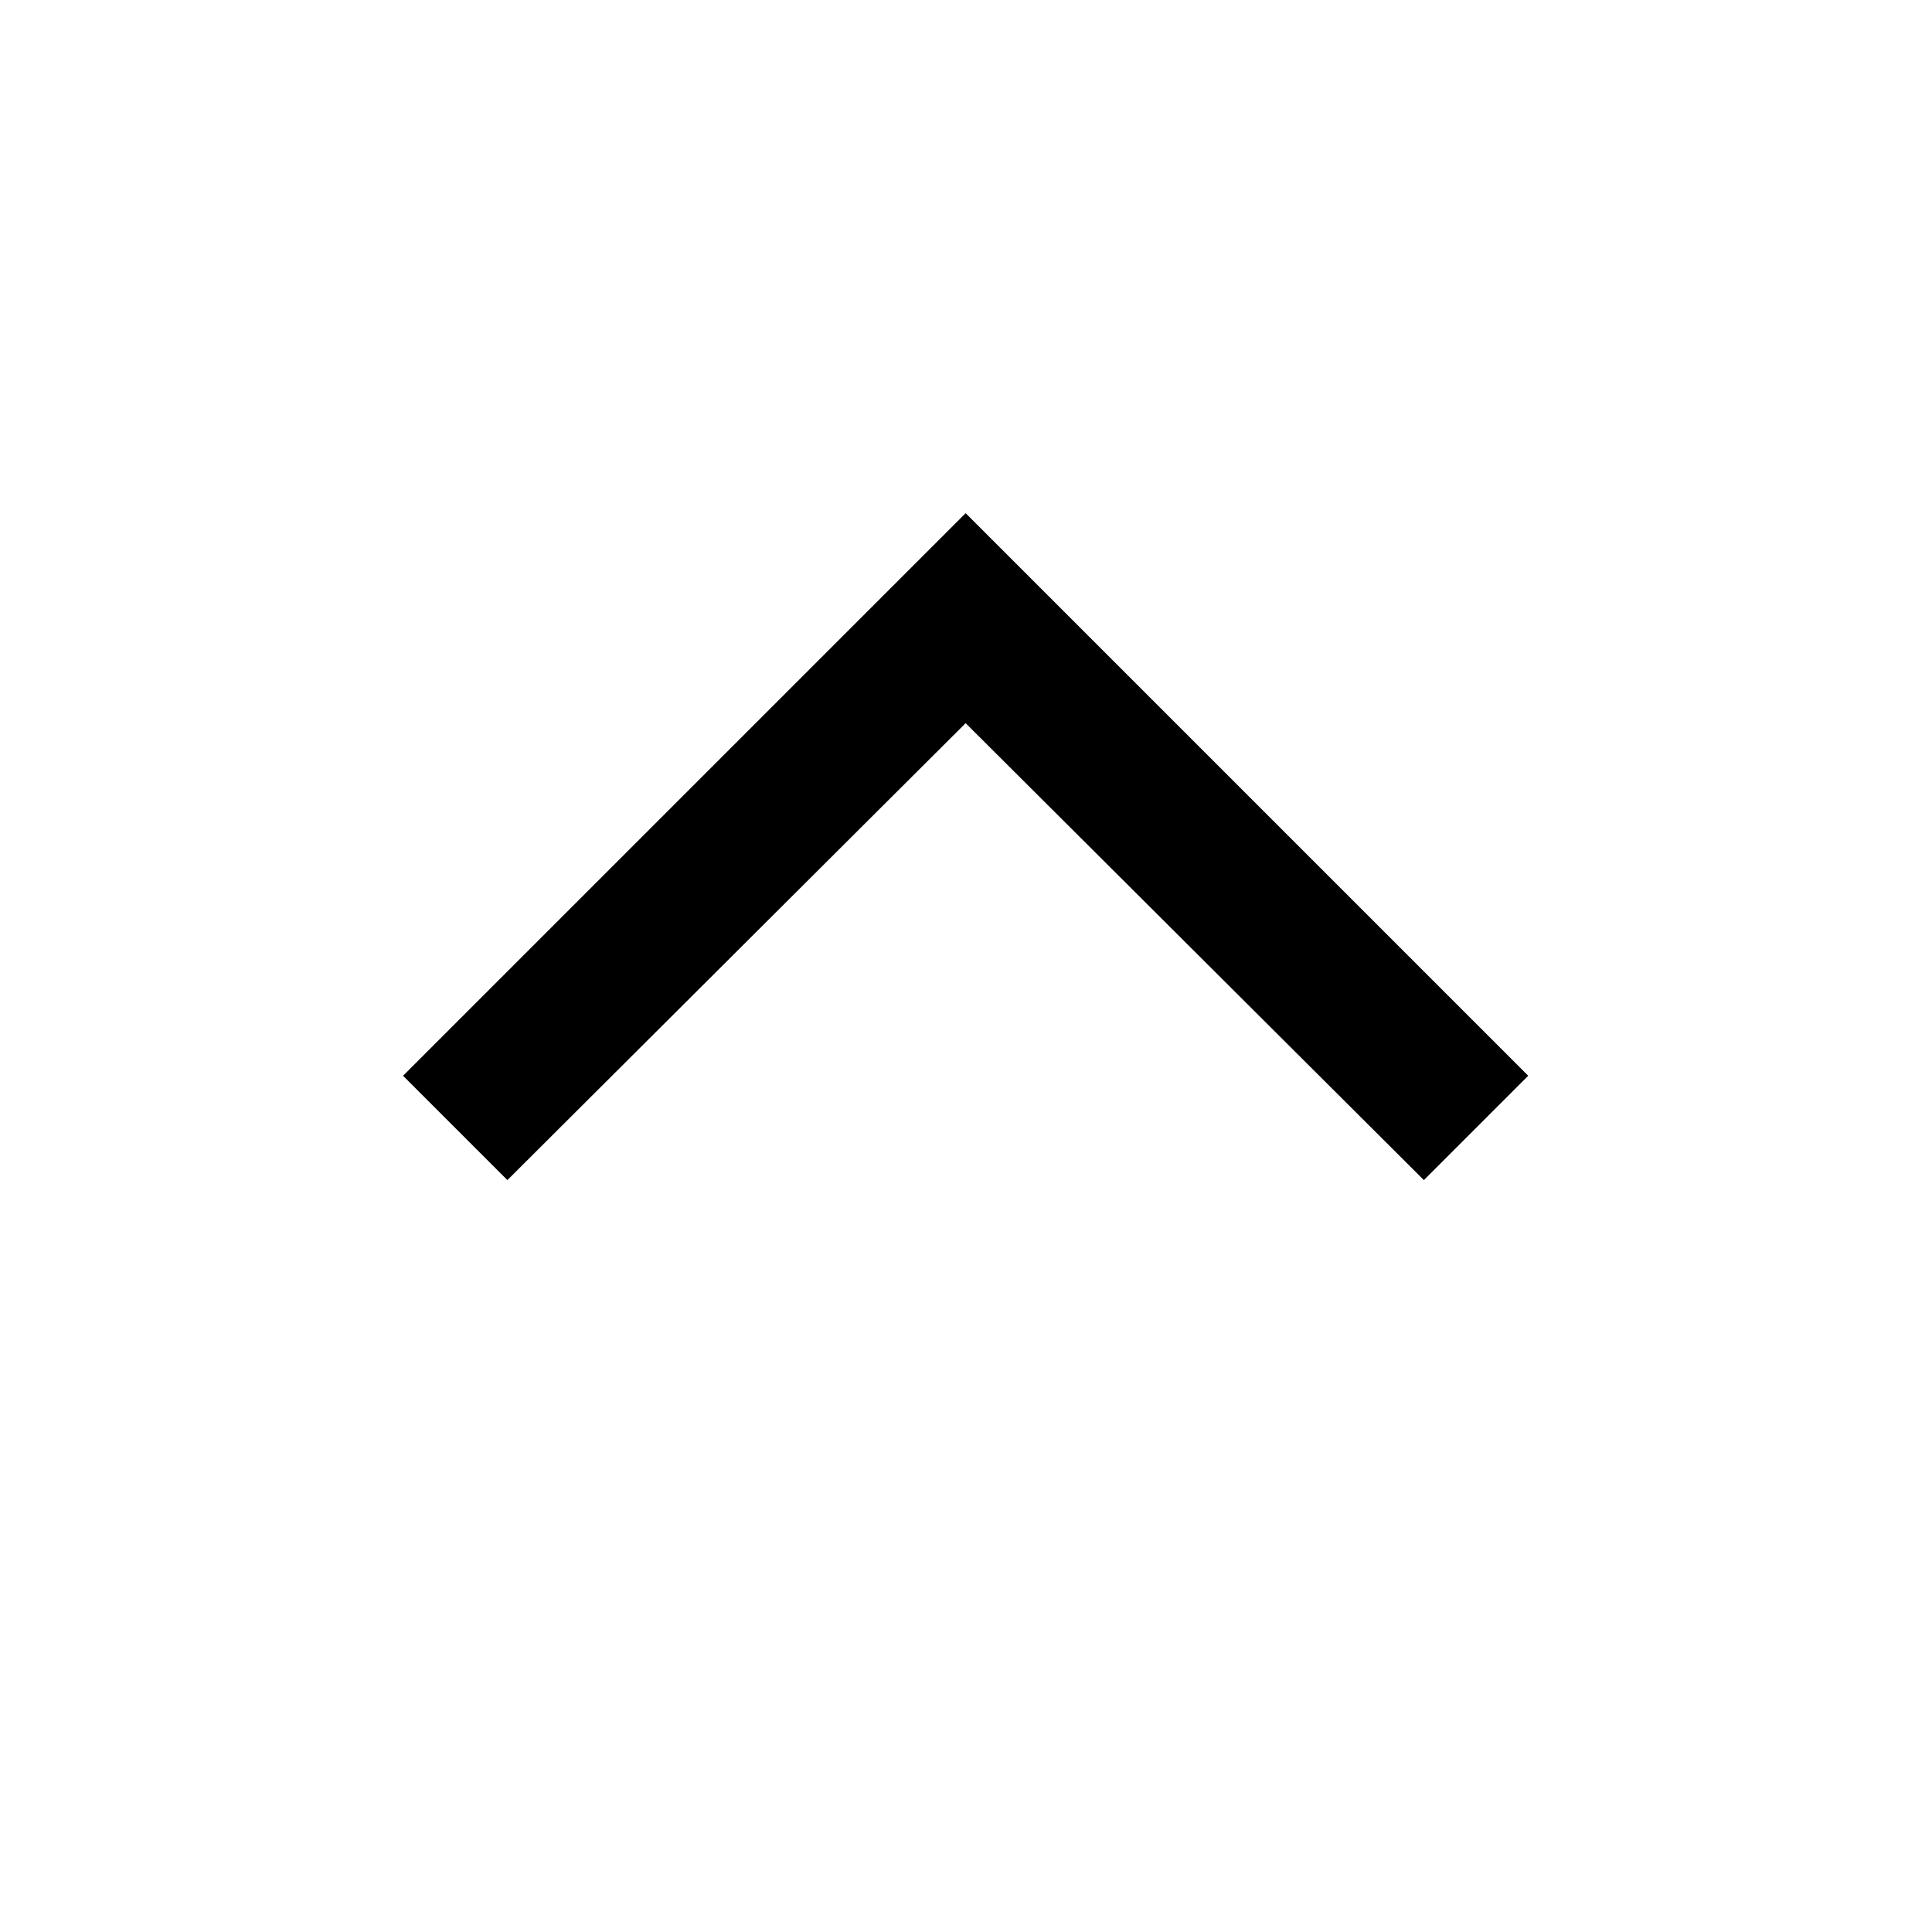
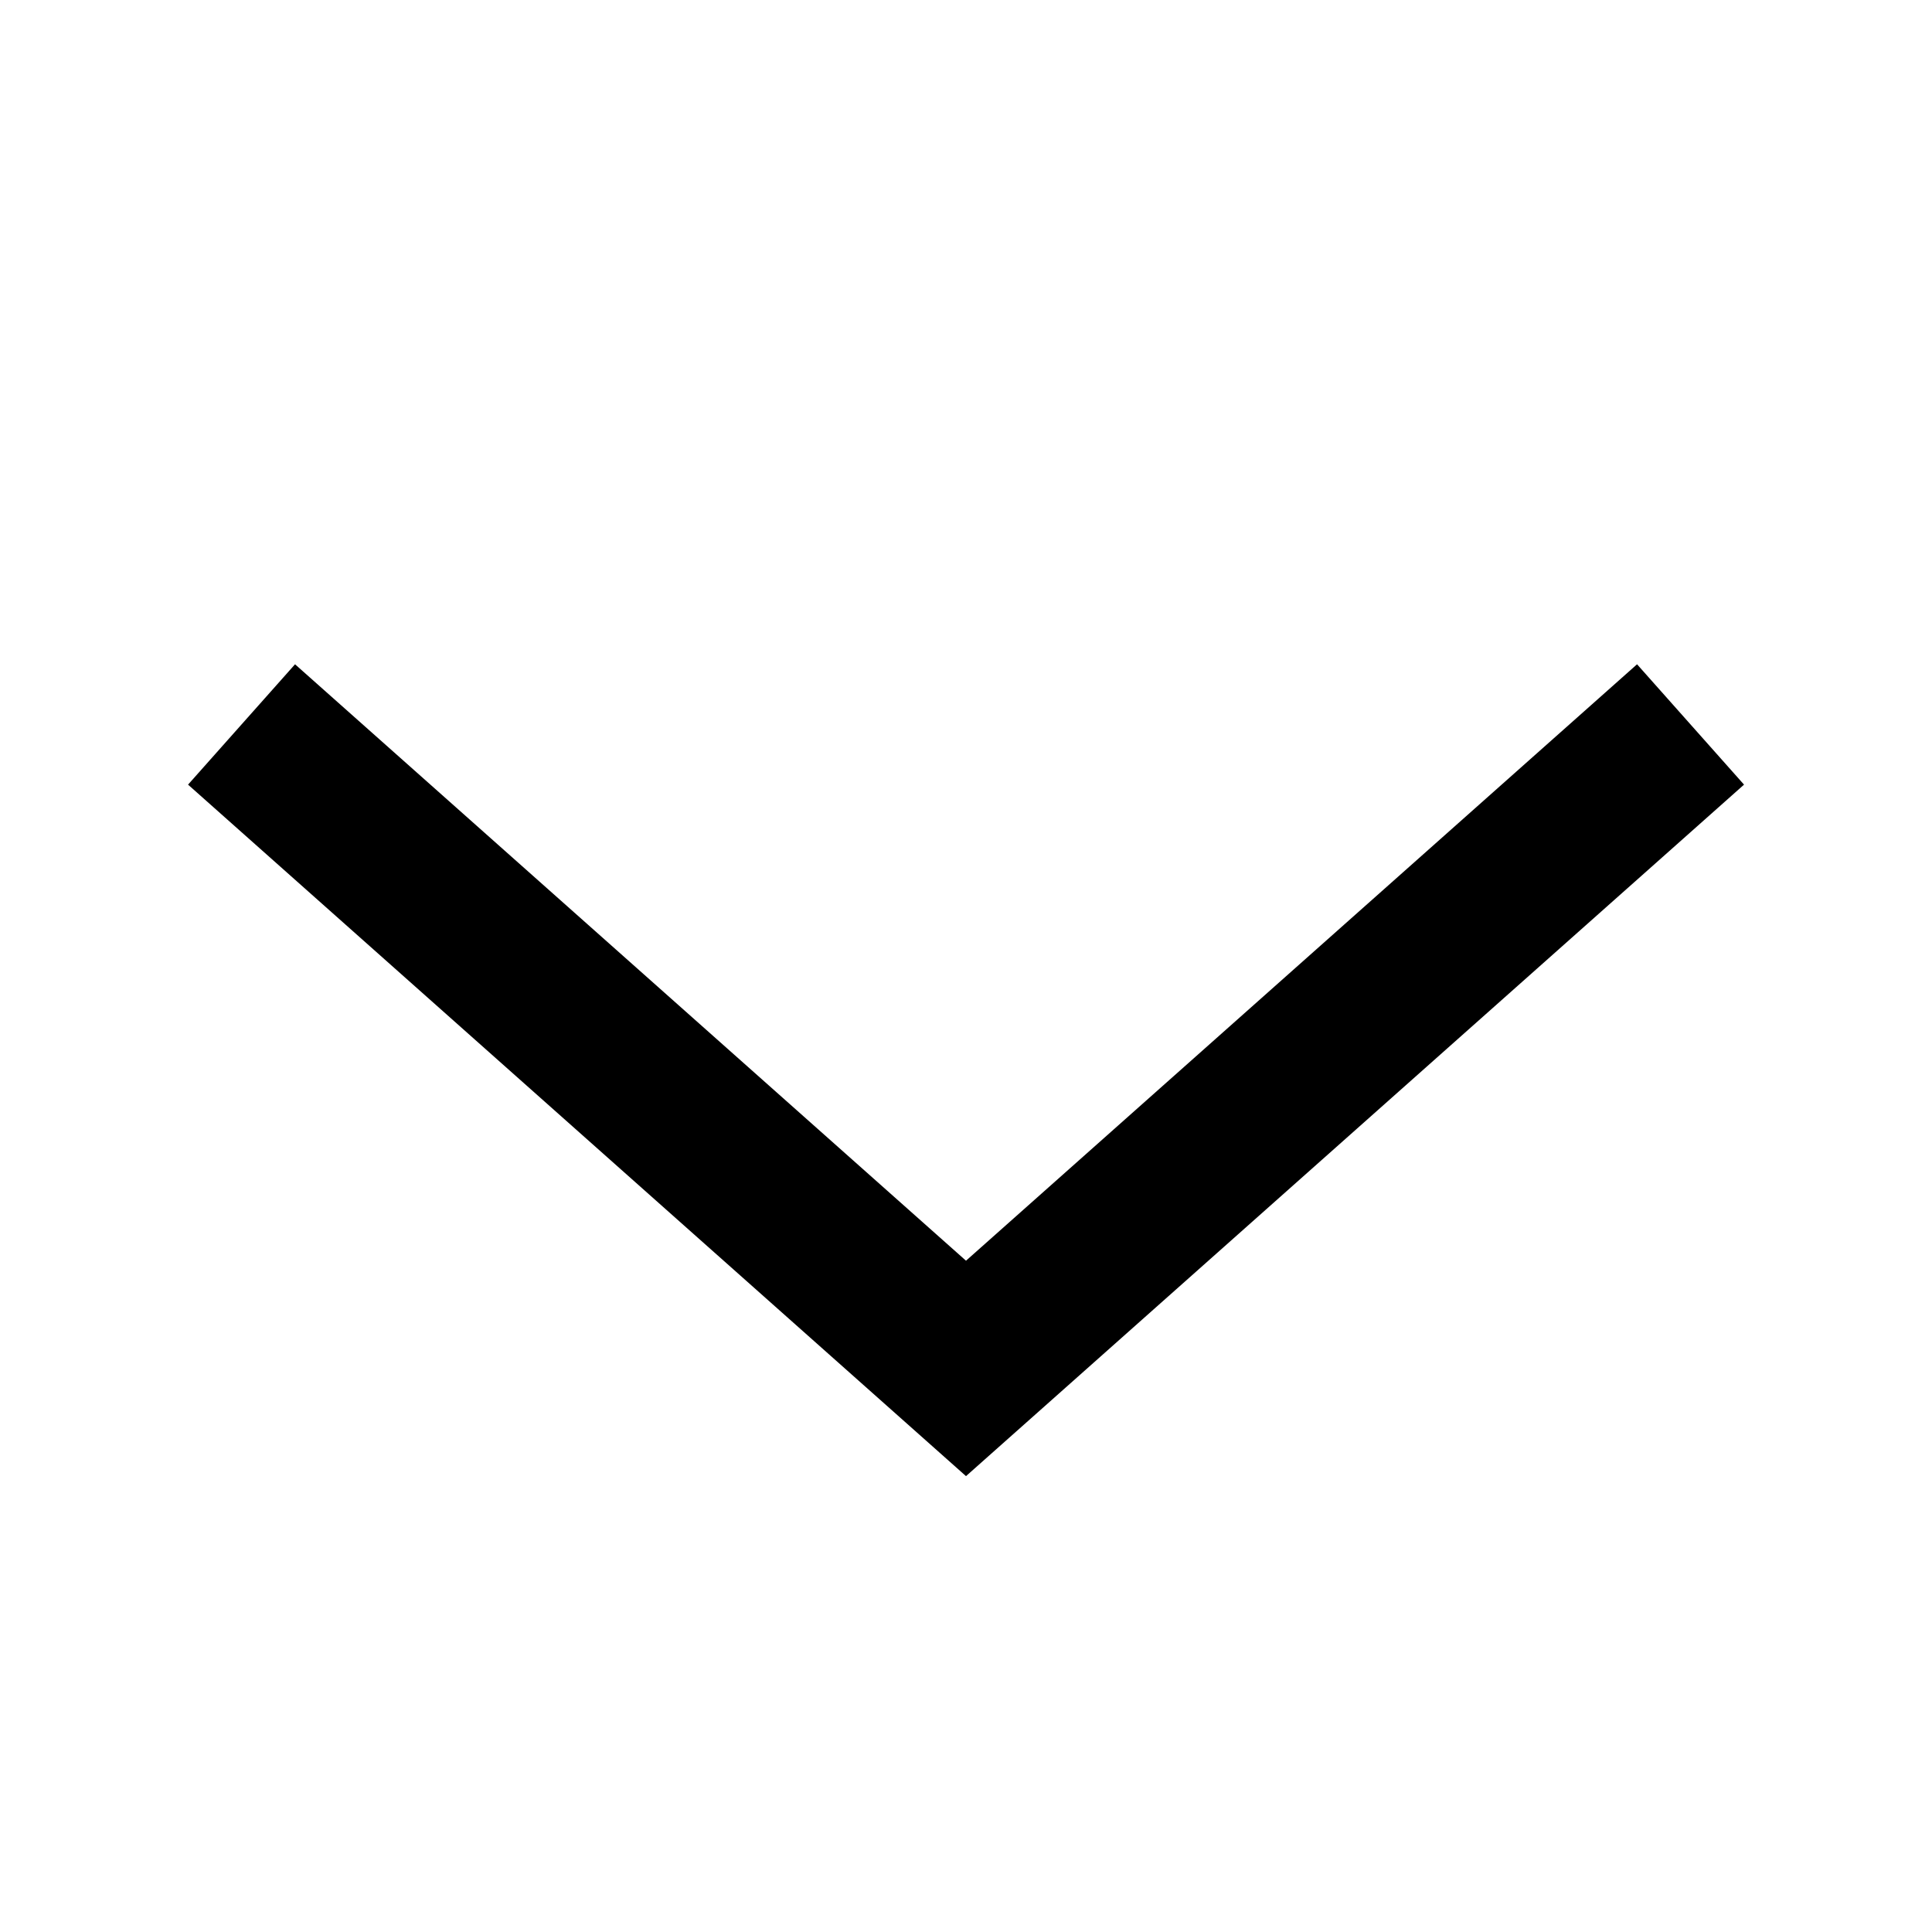
- <svg xmlns="http://www.w3.org/2000/svg" width="16" height="16" viewBox="0 0 16 16" fill="none">
-   <path d="M4.202 9.773L3.338 8.909L7.997 4.25L12.656 8.909L11.792 9.773L7.997 5.989L4.202 9.773Z" fill="black" />
+ <svg xmlns="http://www.w3.org/2000/svg" width="24" height="24" viewBox="0 0 24 24" fill="none">
+   <path fill-rule="evenodd" clip-rule="evenodd" d="M2.336 9.747L3.665 8.252L12 15.661L20.336 8.252L21.665 9.747L12 18.337L2.336 9.747Z" fill="black" />
</svg>
